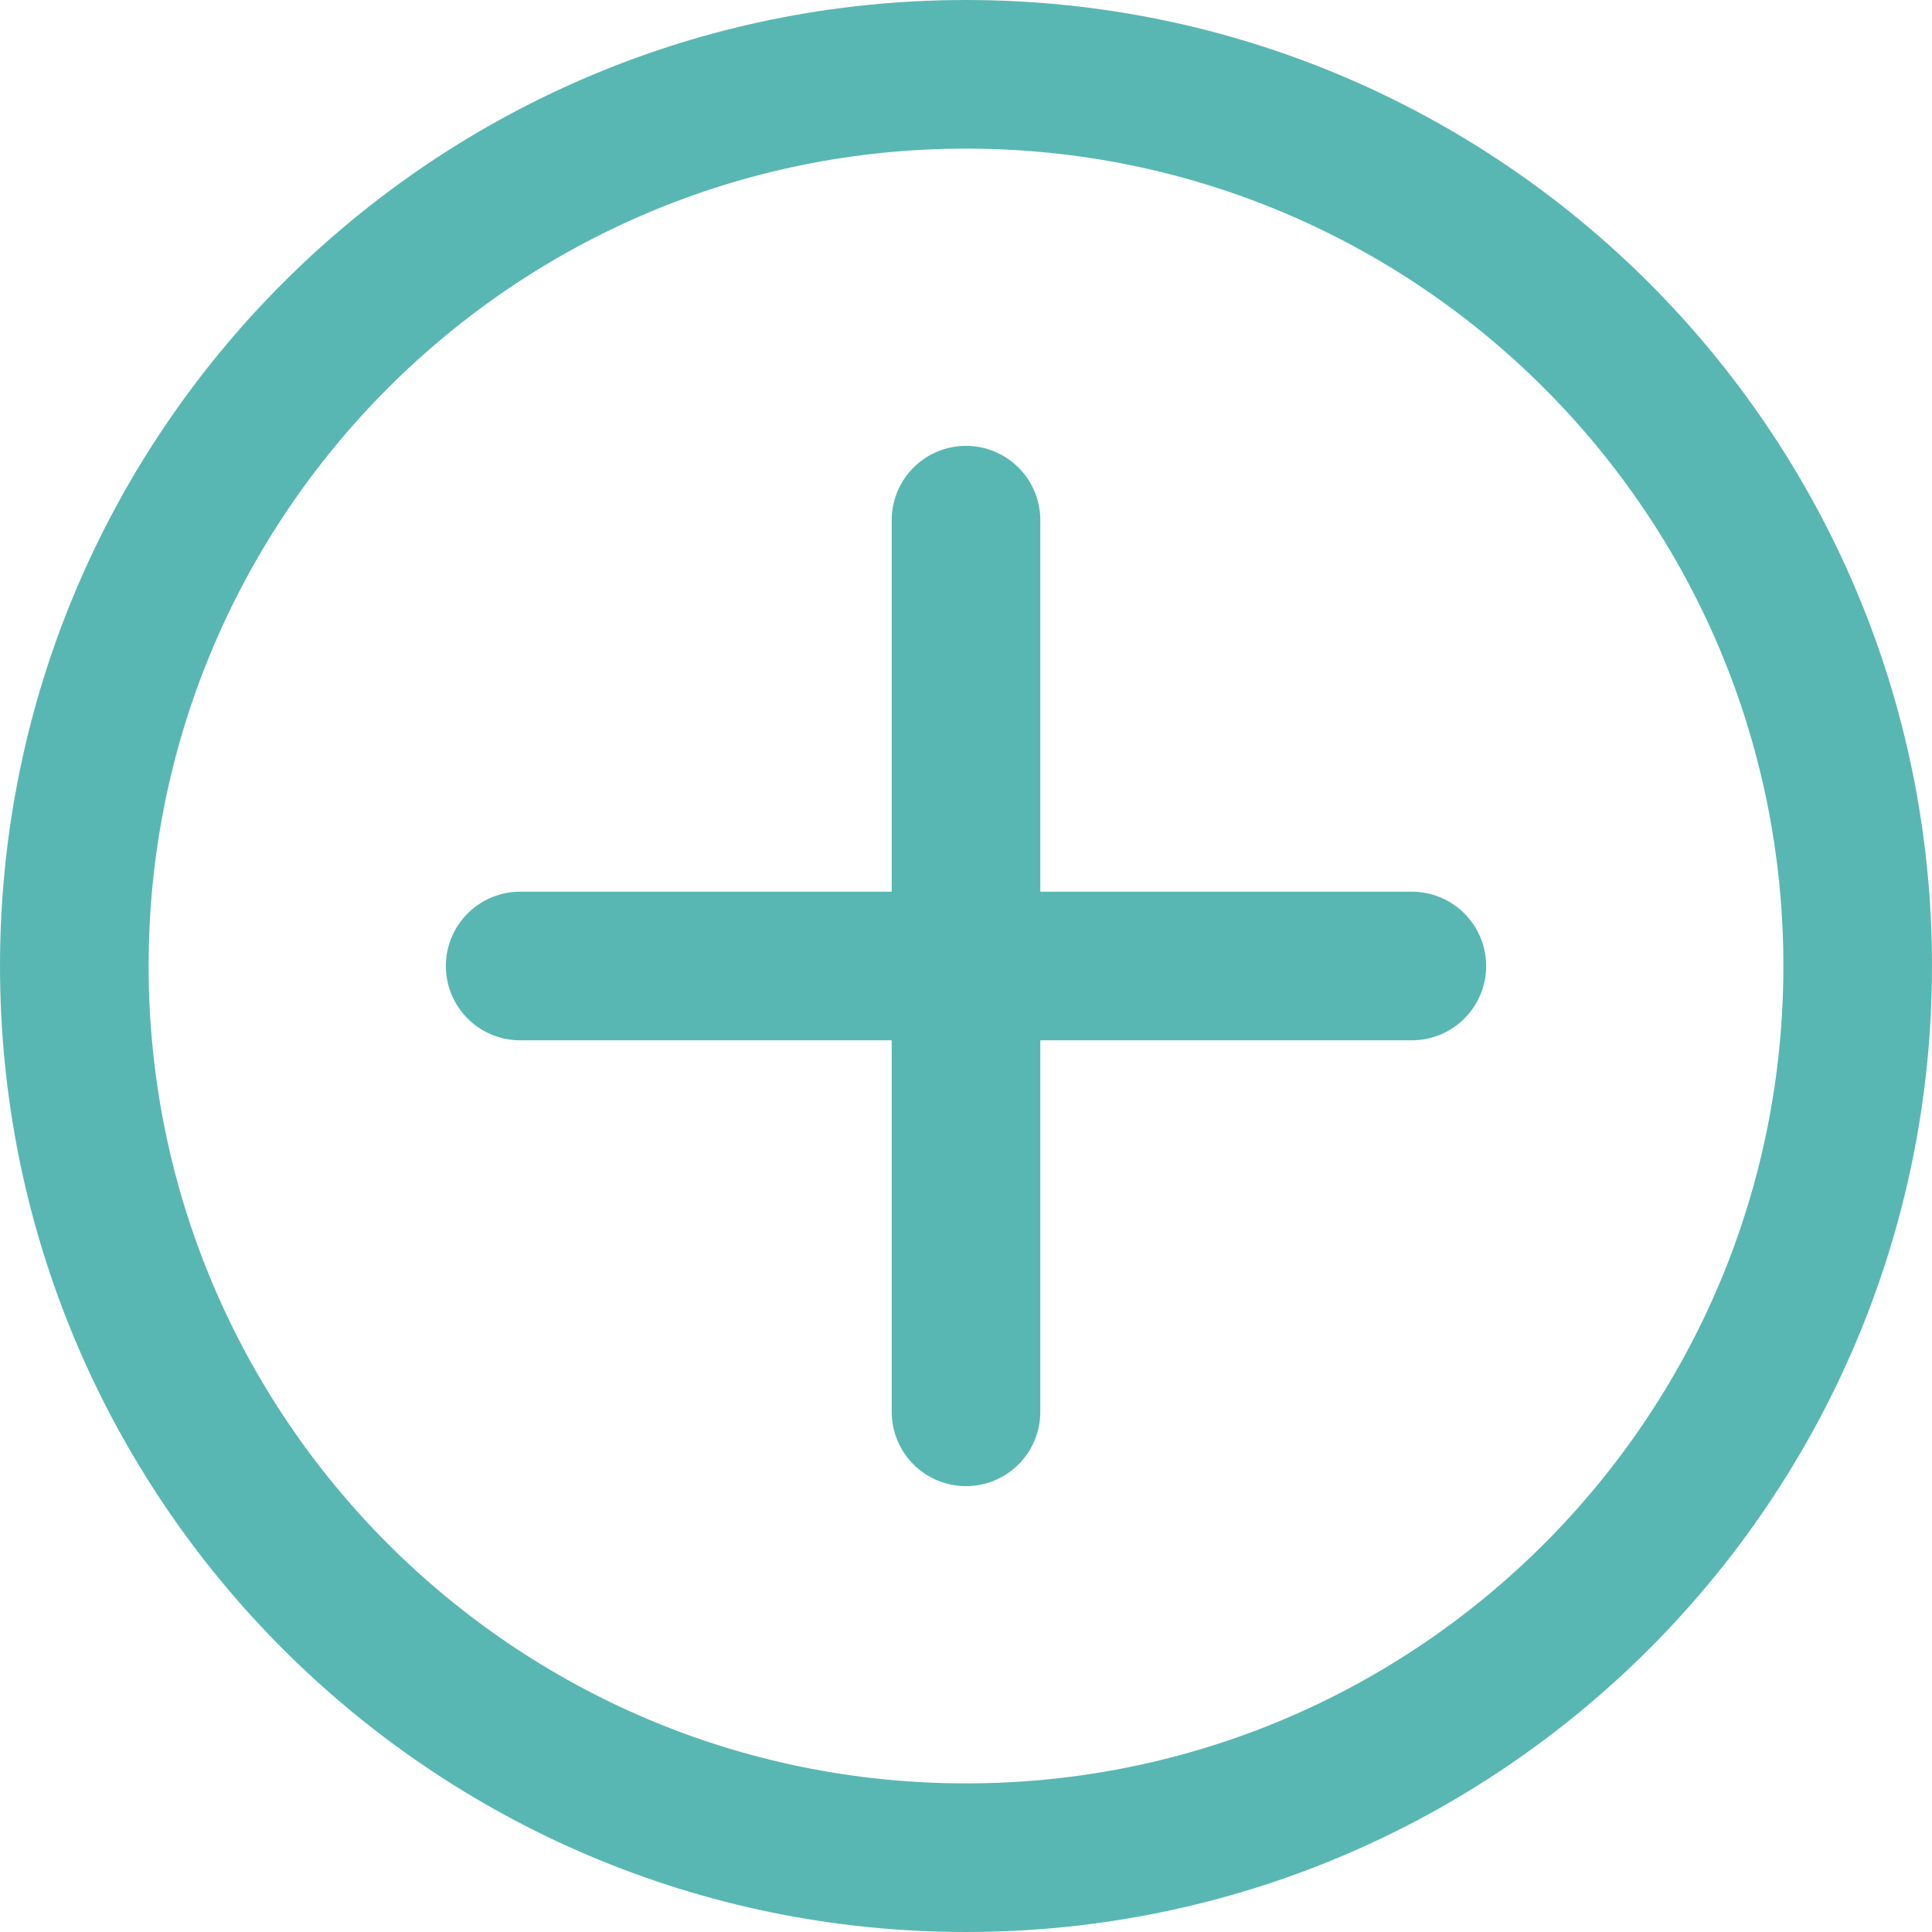
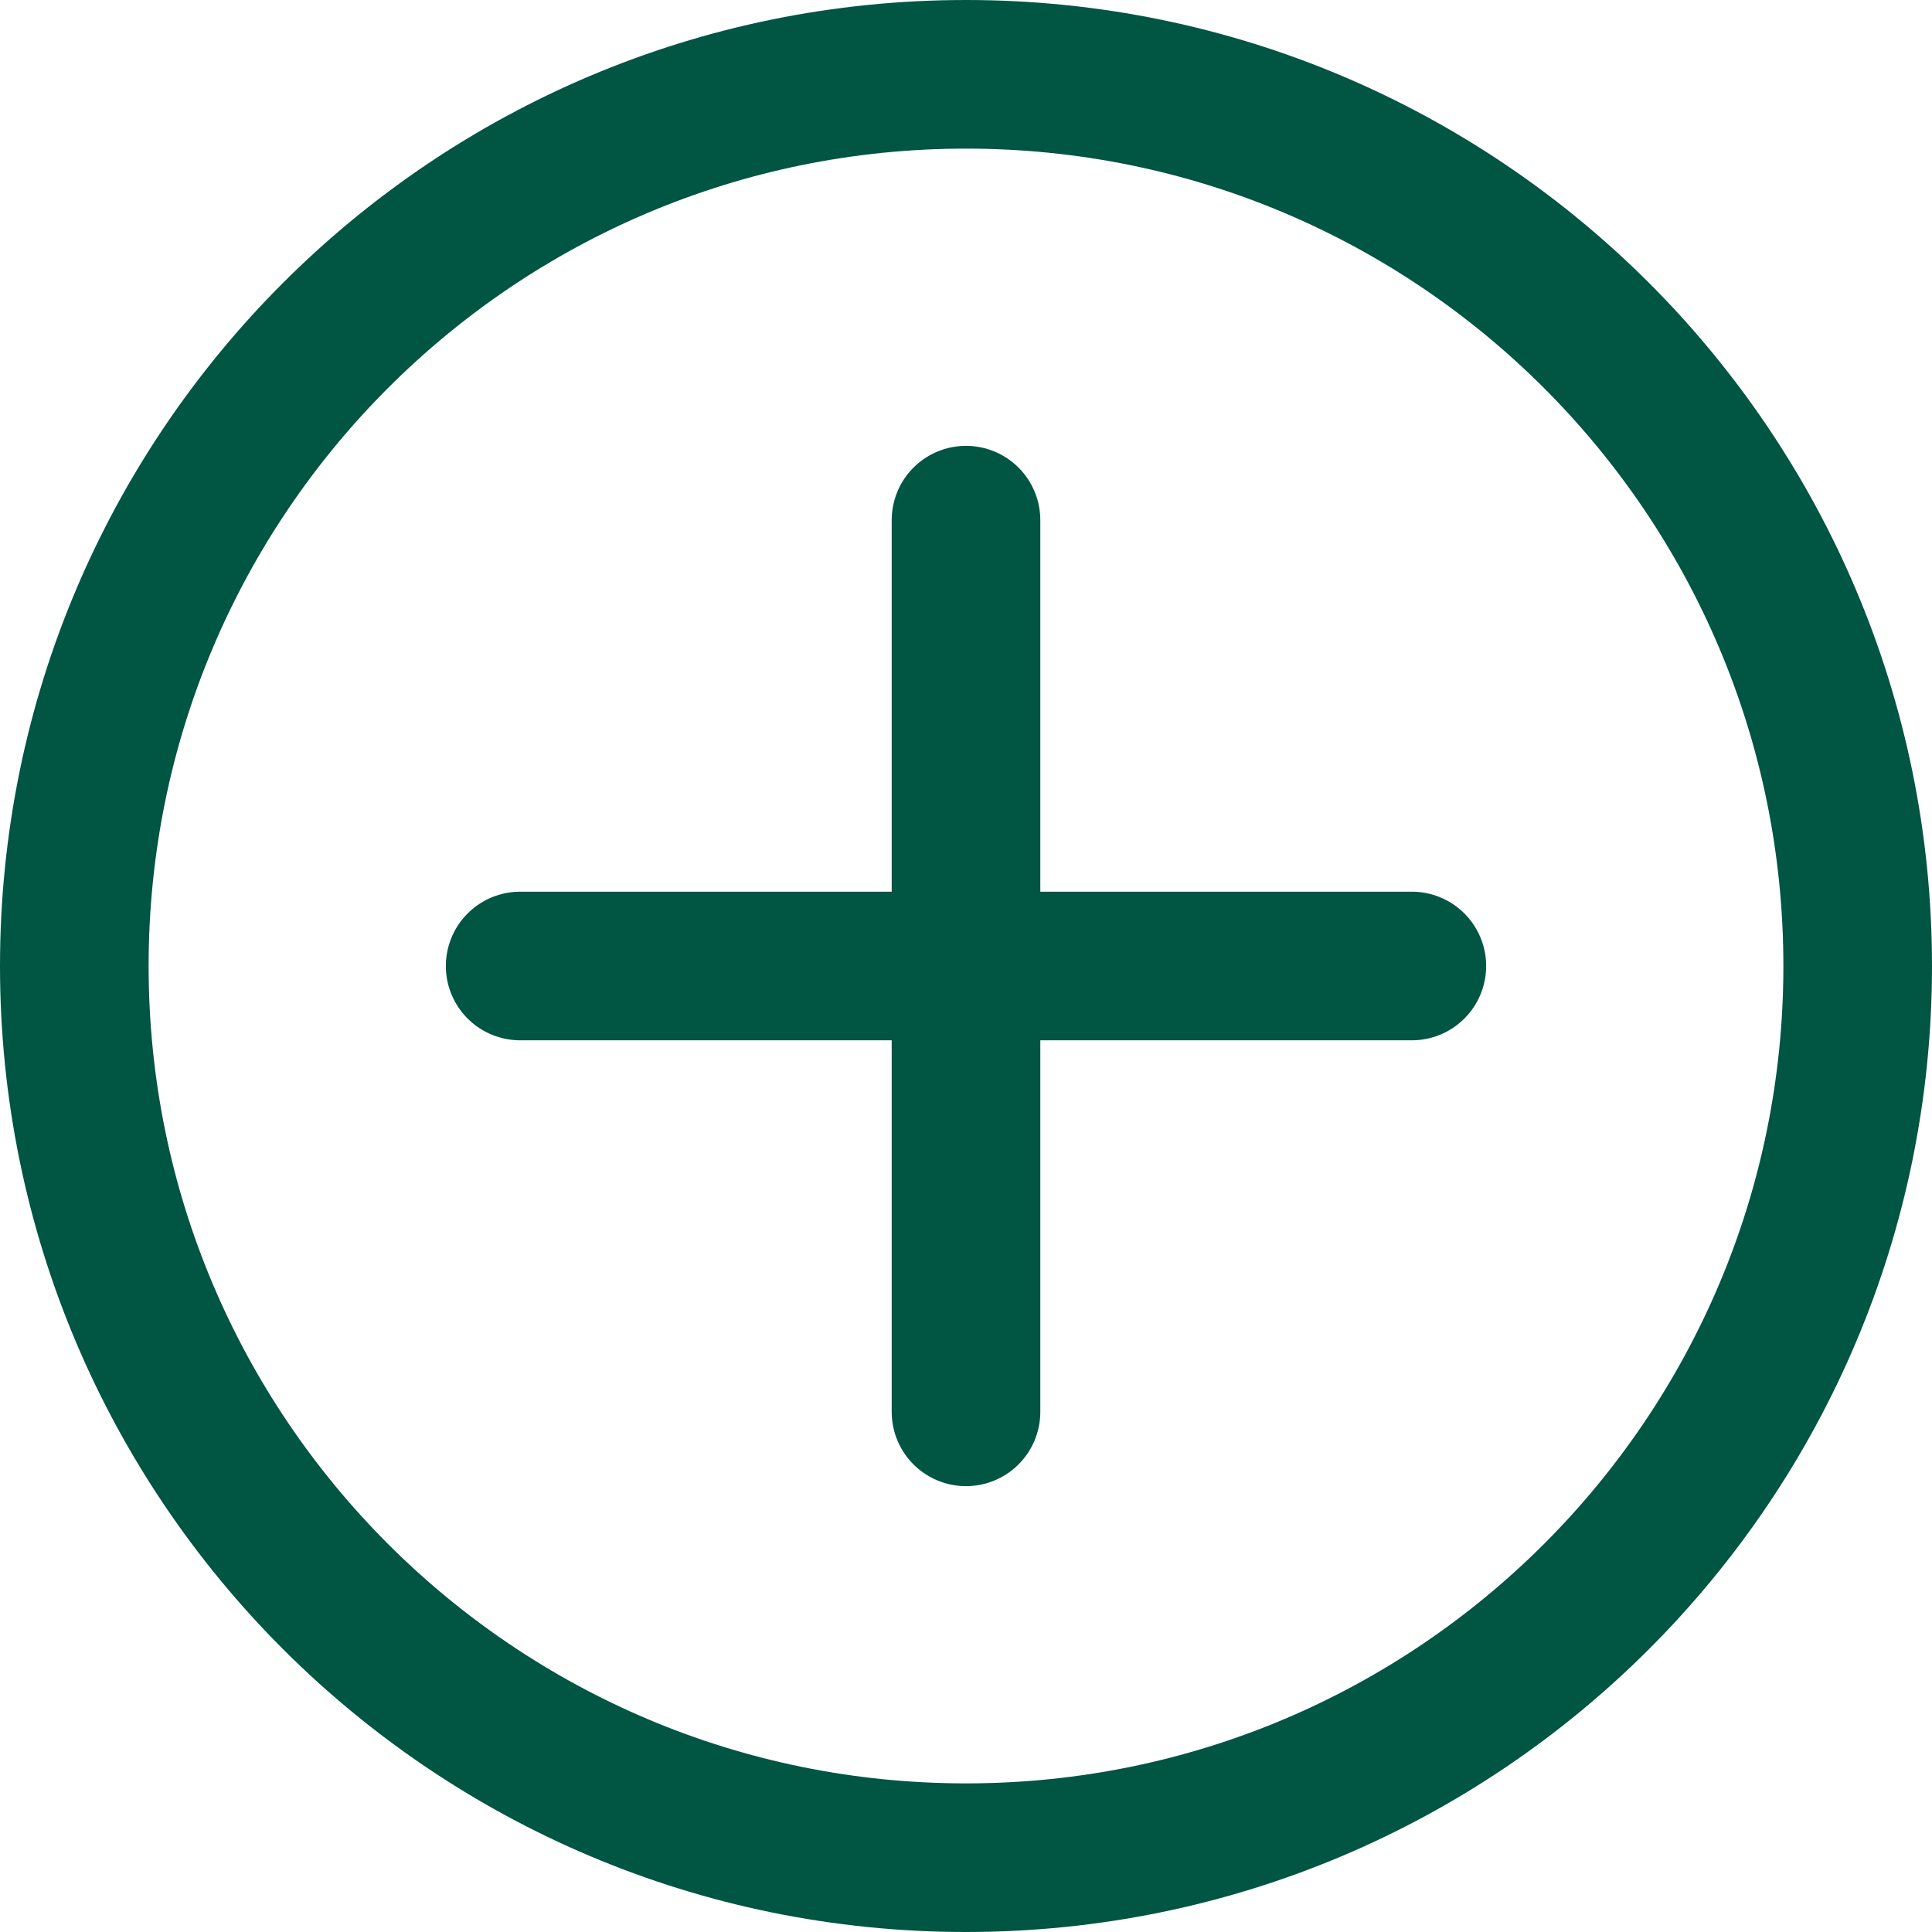
<svg xmlns="http://www.w3.org/2000/svg" width="39" height="39" viewBox="0 0 39 39" fill="none">
-   <circle cx="19.5" cy="19.5" r="18" stroke="#59B7B3" stroke-width="3" />
-   <line x1="19.5" y1="10.5" x2="19.5" y2="28.5" stroke="#59B7B3" stroke-width="3" stroke-linecap="round" />
-   <line x1="10.5" y1="19.5" x2="28.5" y2="19.5" stroke="#59B7B3" stroke-width="3" stroke-linecap="round" />
+   <circle cx="19.5" cy="19.5" r="18" stroke="#015543" stroke-width="3" />
+   <line x1="19.5" y1="10.5" x2="19.5" y2="28.5" stroke="#015543" stroke-width="3" stroke-linecap="round" />
+   <line x1="10.5" y1="19.5" x2="28.5" y2="19.5" stroke="#015543" stroke-width="3" stroke-linecap="round" />
</svg>
